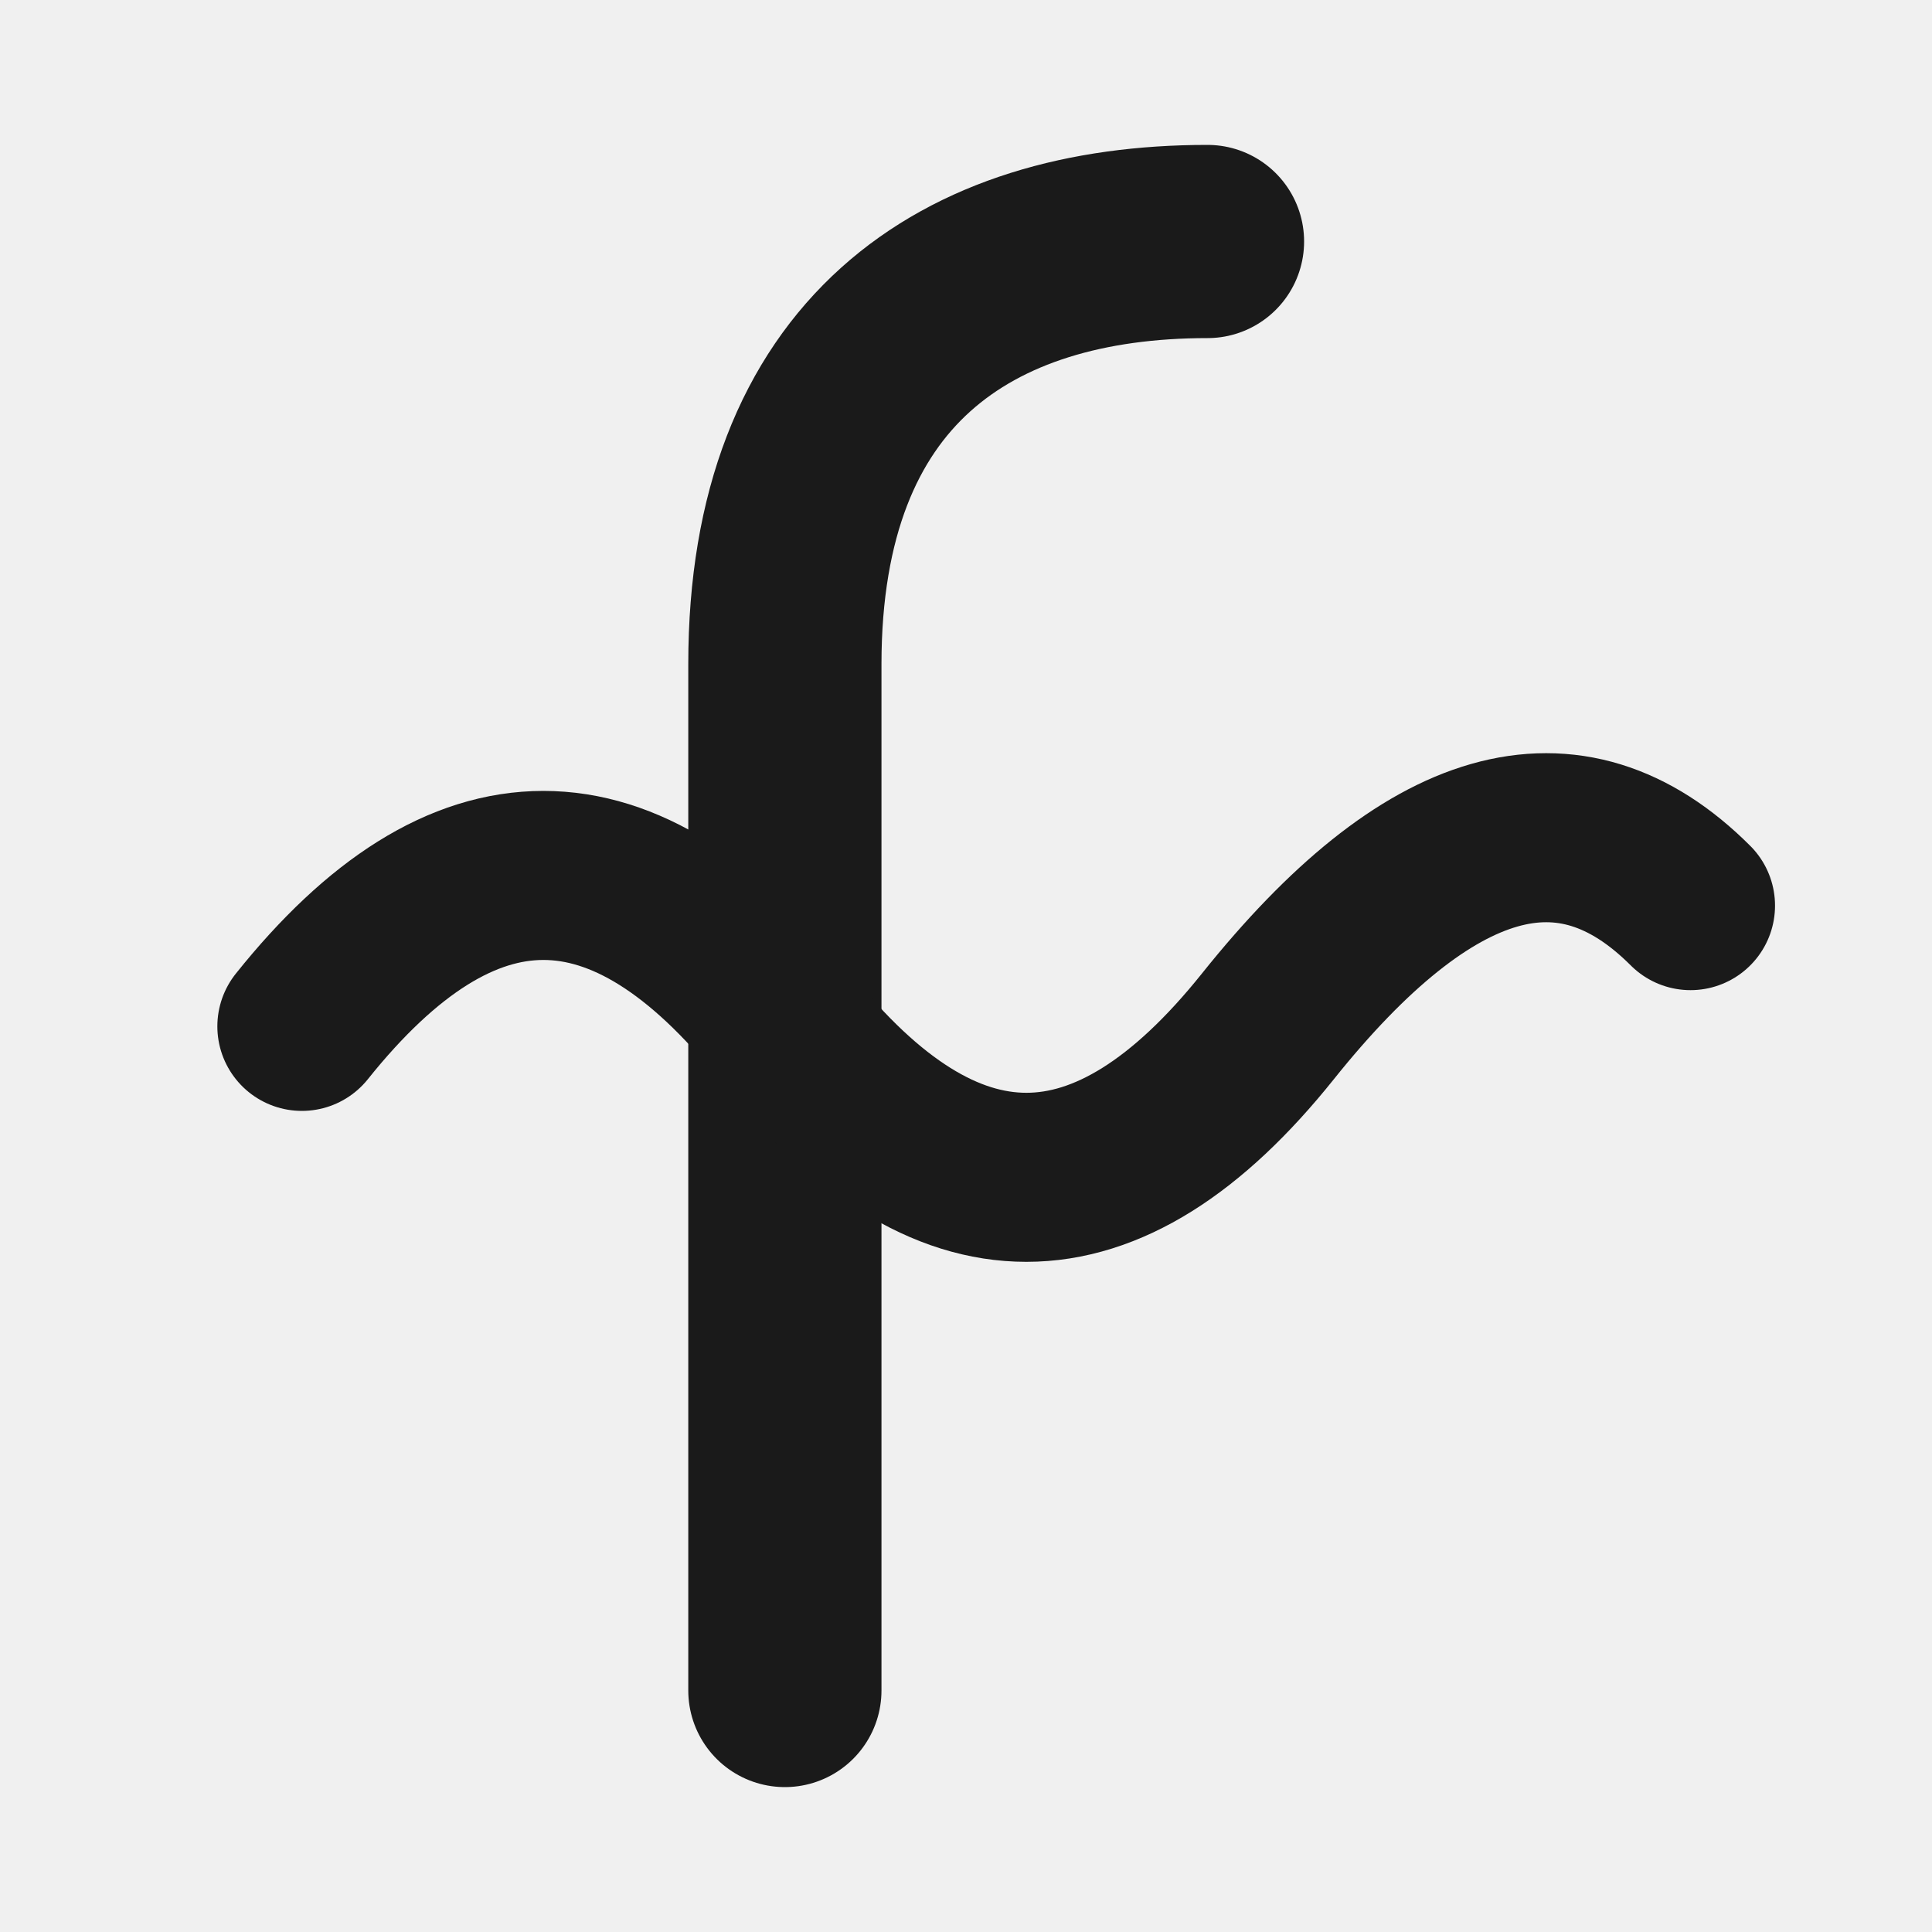
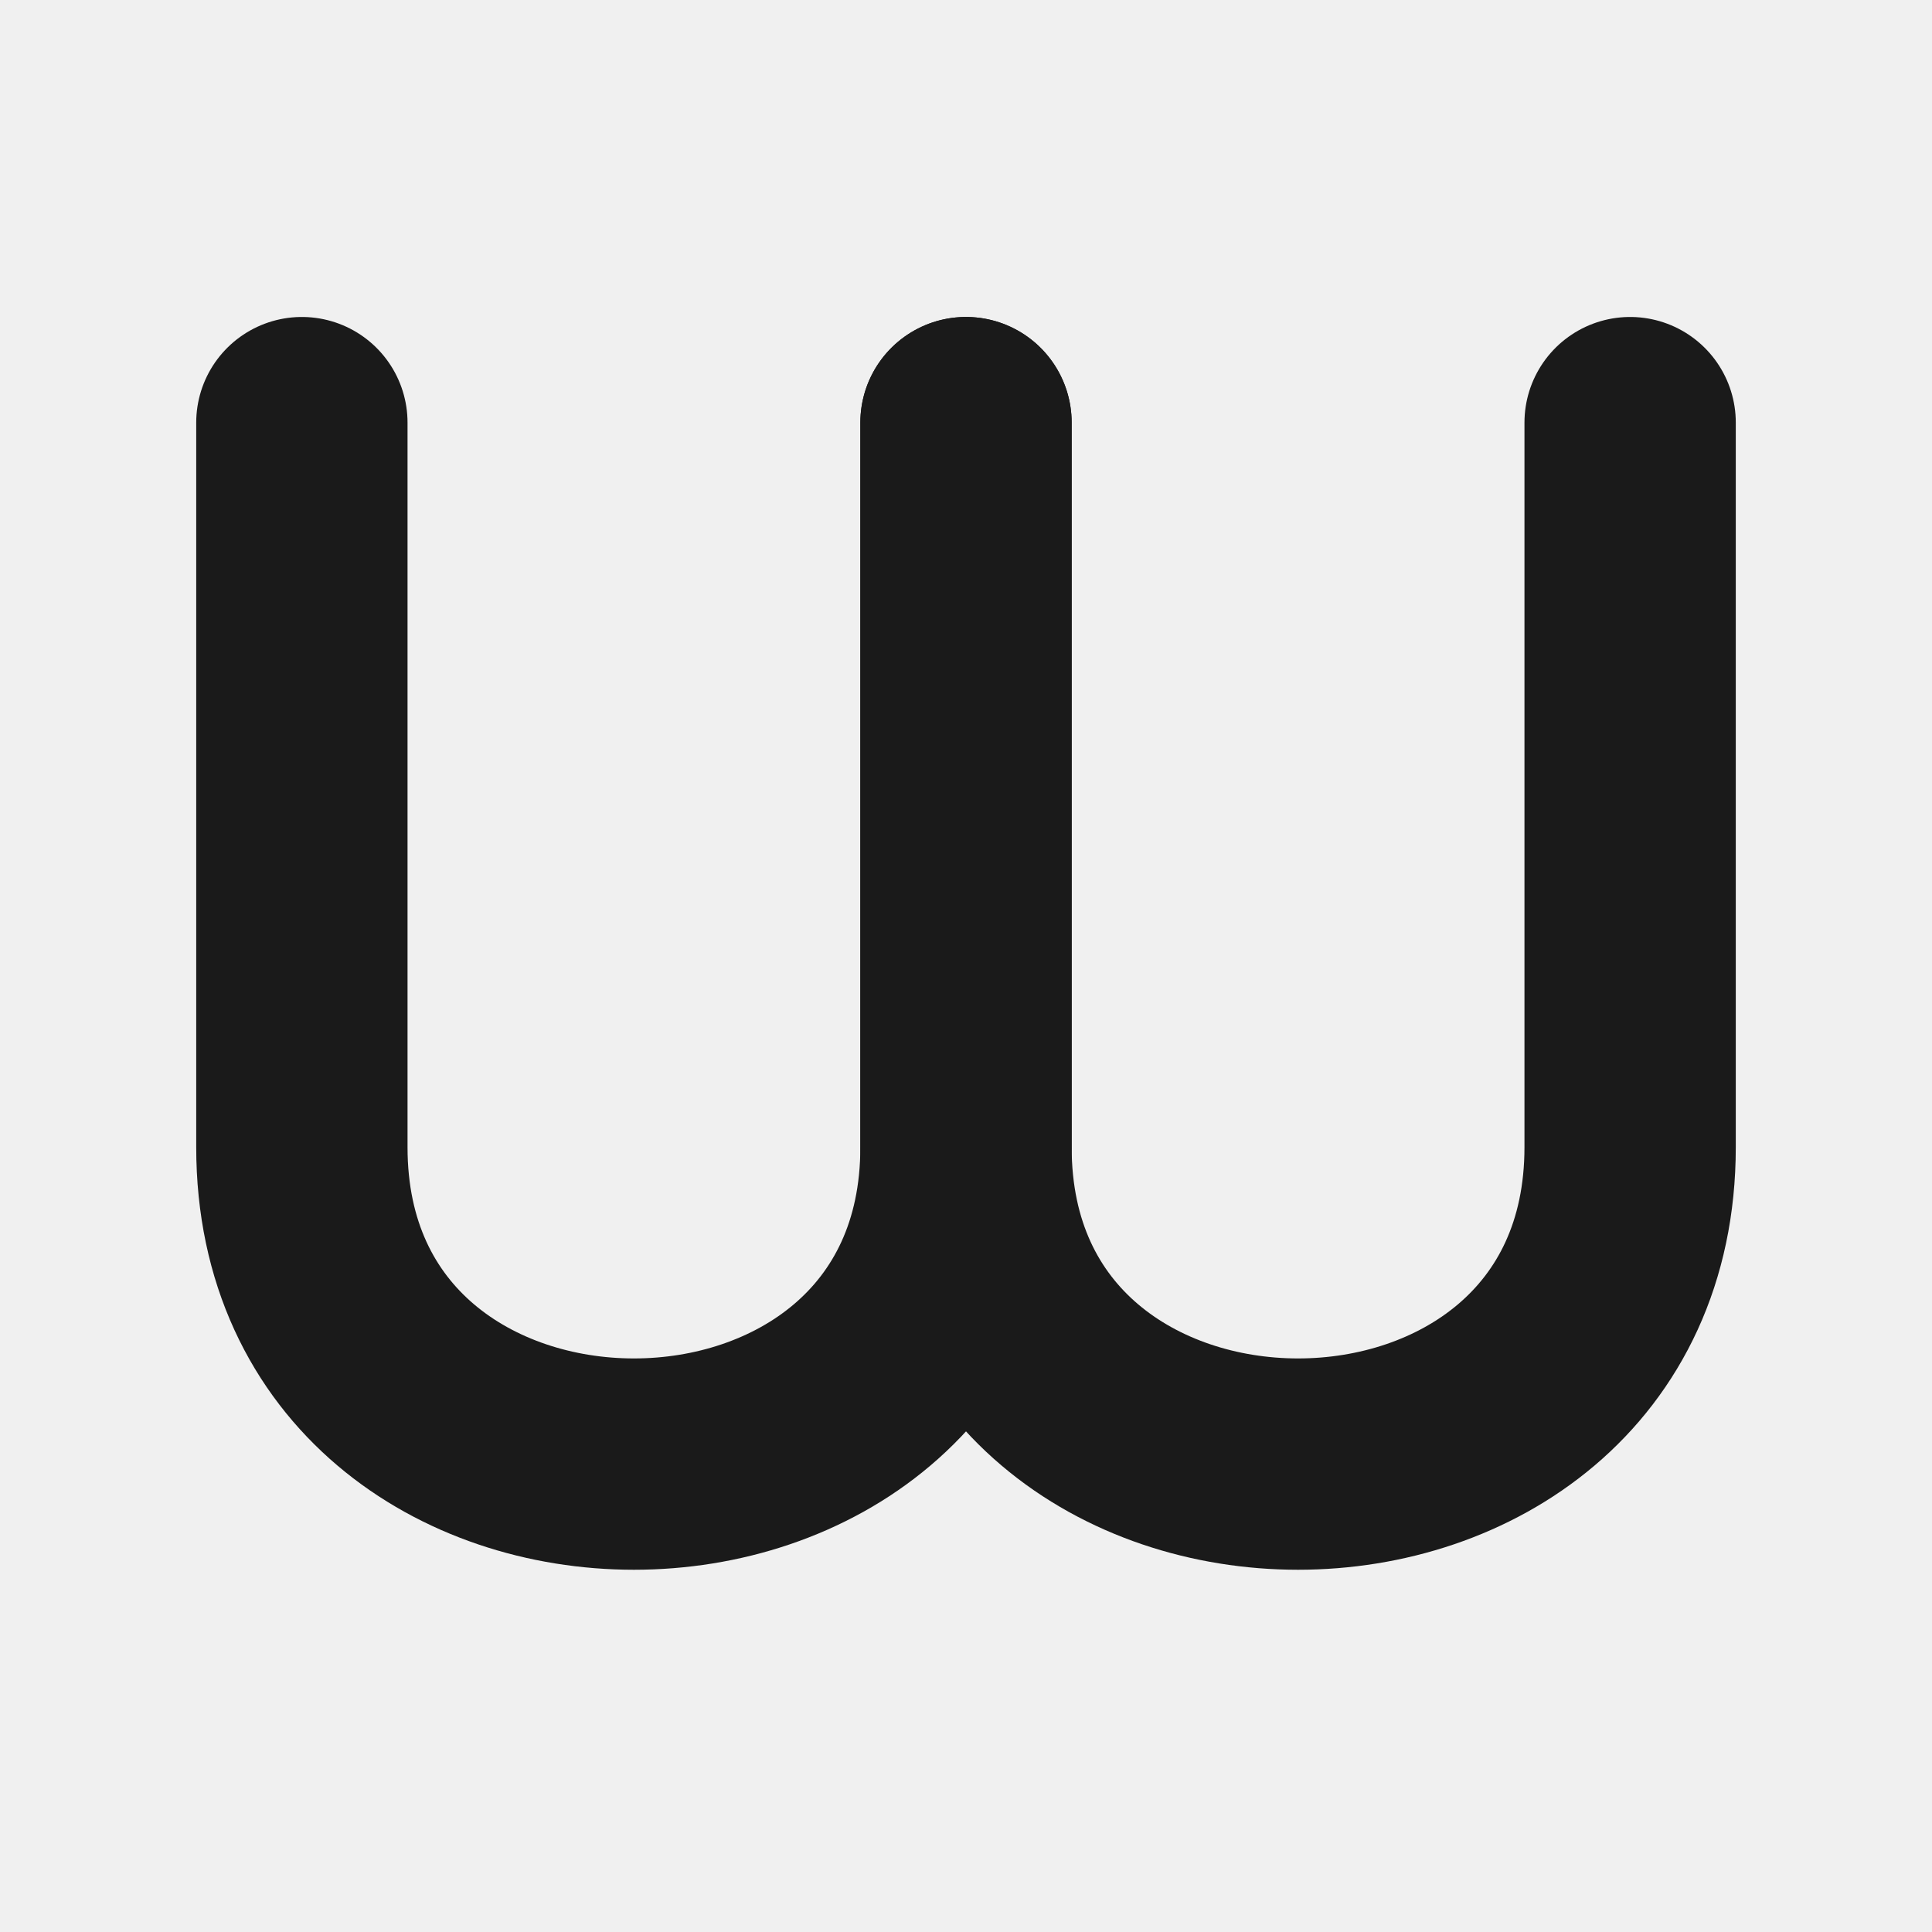
<svg xmlns="http://www.w3.org/2000/svg" viewBox="0 0 32 32" fill="none">
  <style>
    .s { stroke: #1a1a1a; }
    @media (prefers-color-scheme: dark) { .s { stroke: #ffffff; } }
  </style>
-   <path class="s" d="M20 4 C16 4 13 6 13 11 V28" stroke-width="3.2" stroke-linecap="round" stroke-linejoin="round" fill="none" />
-   <path class="s" d="M5 17 Q9 12 13 17 Q17 22 21 17 Q25 12 28 15" stroke-width="2.8" stroke-linecap="round" fill="none" />
+   <path class="s" d="M5 7 V19 C5 26 16 26 16 19 V7" stroke-width="3.5" stroke-linecap="round" stroke-linejoin="round" fill="none" />
+   <path class="s" d="M16 7 V19 C16 26 27 26 27 19 V7" stroke-width="3.5" stroke-linecap="round" stroke-linejoin="round" fill="none" />
</svg>
